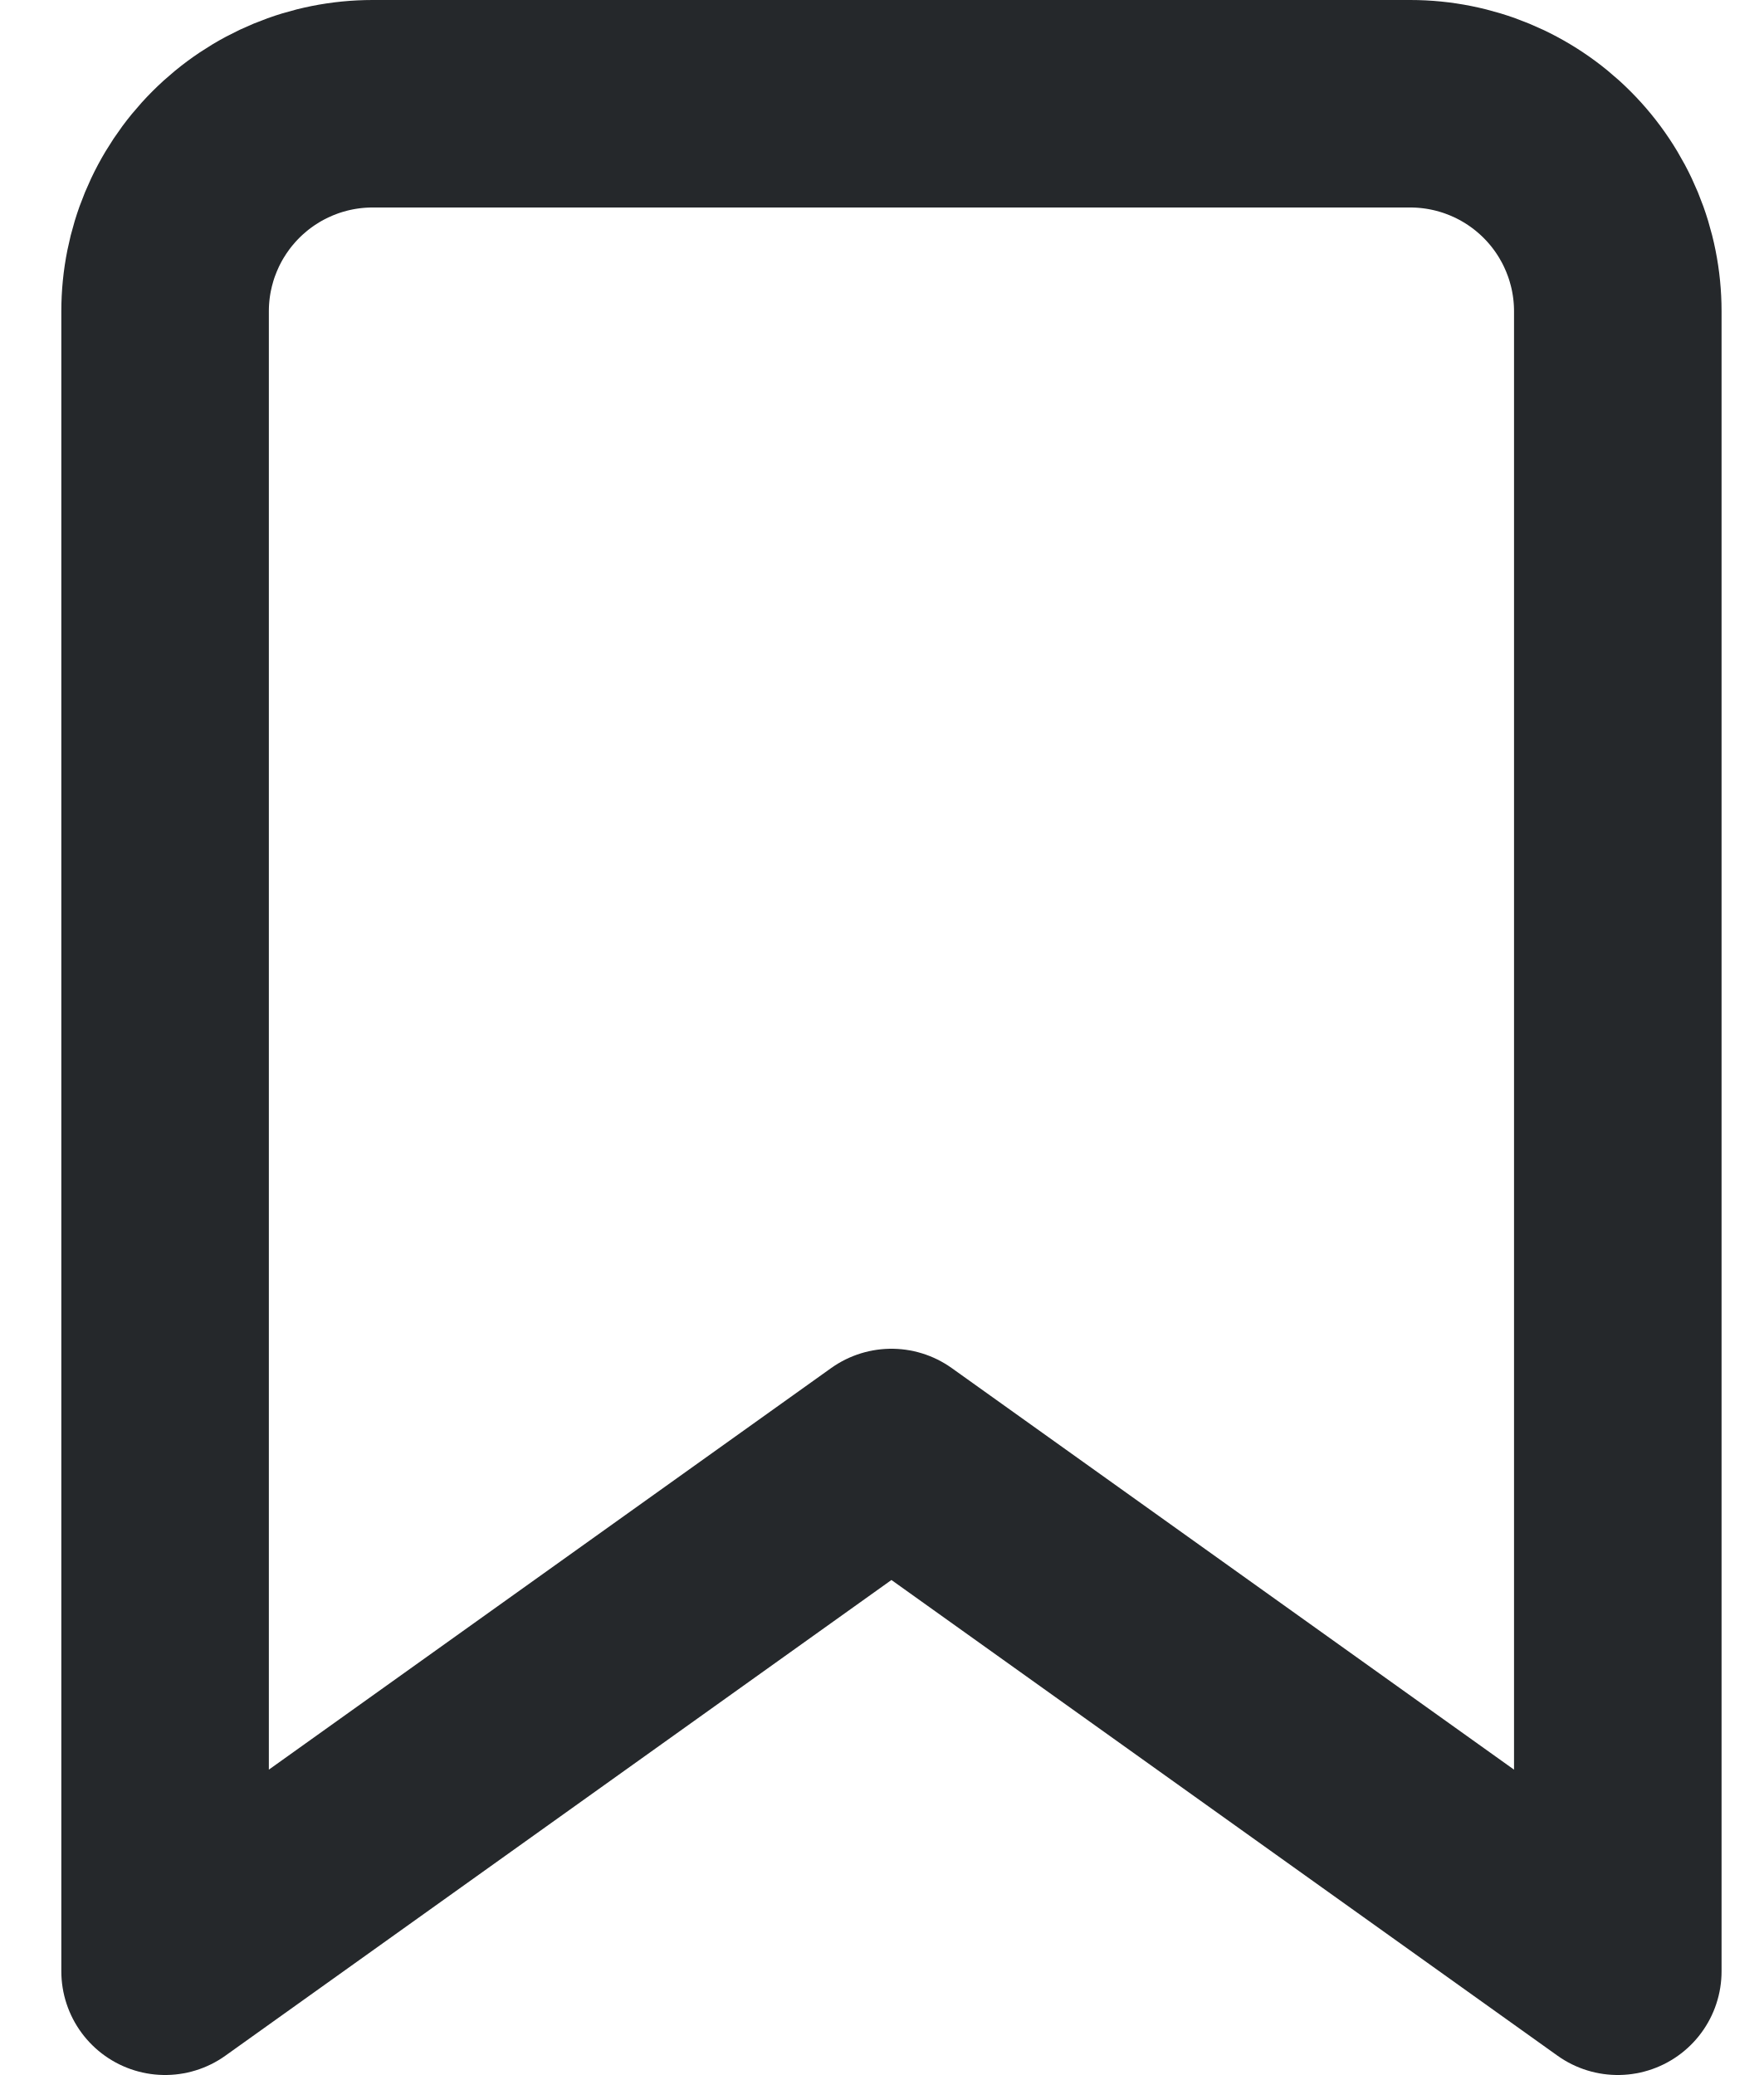
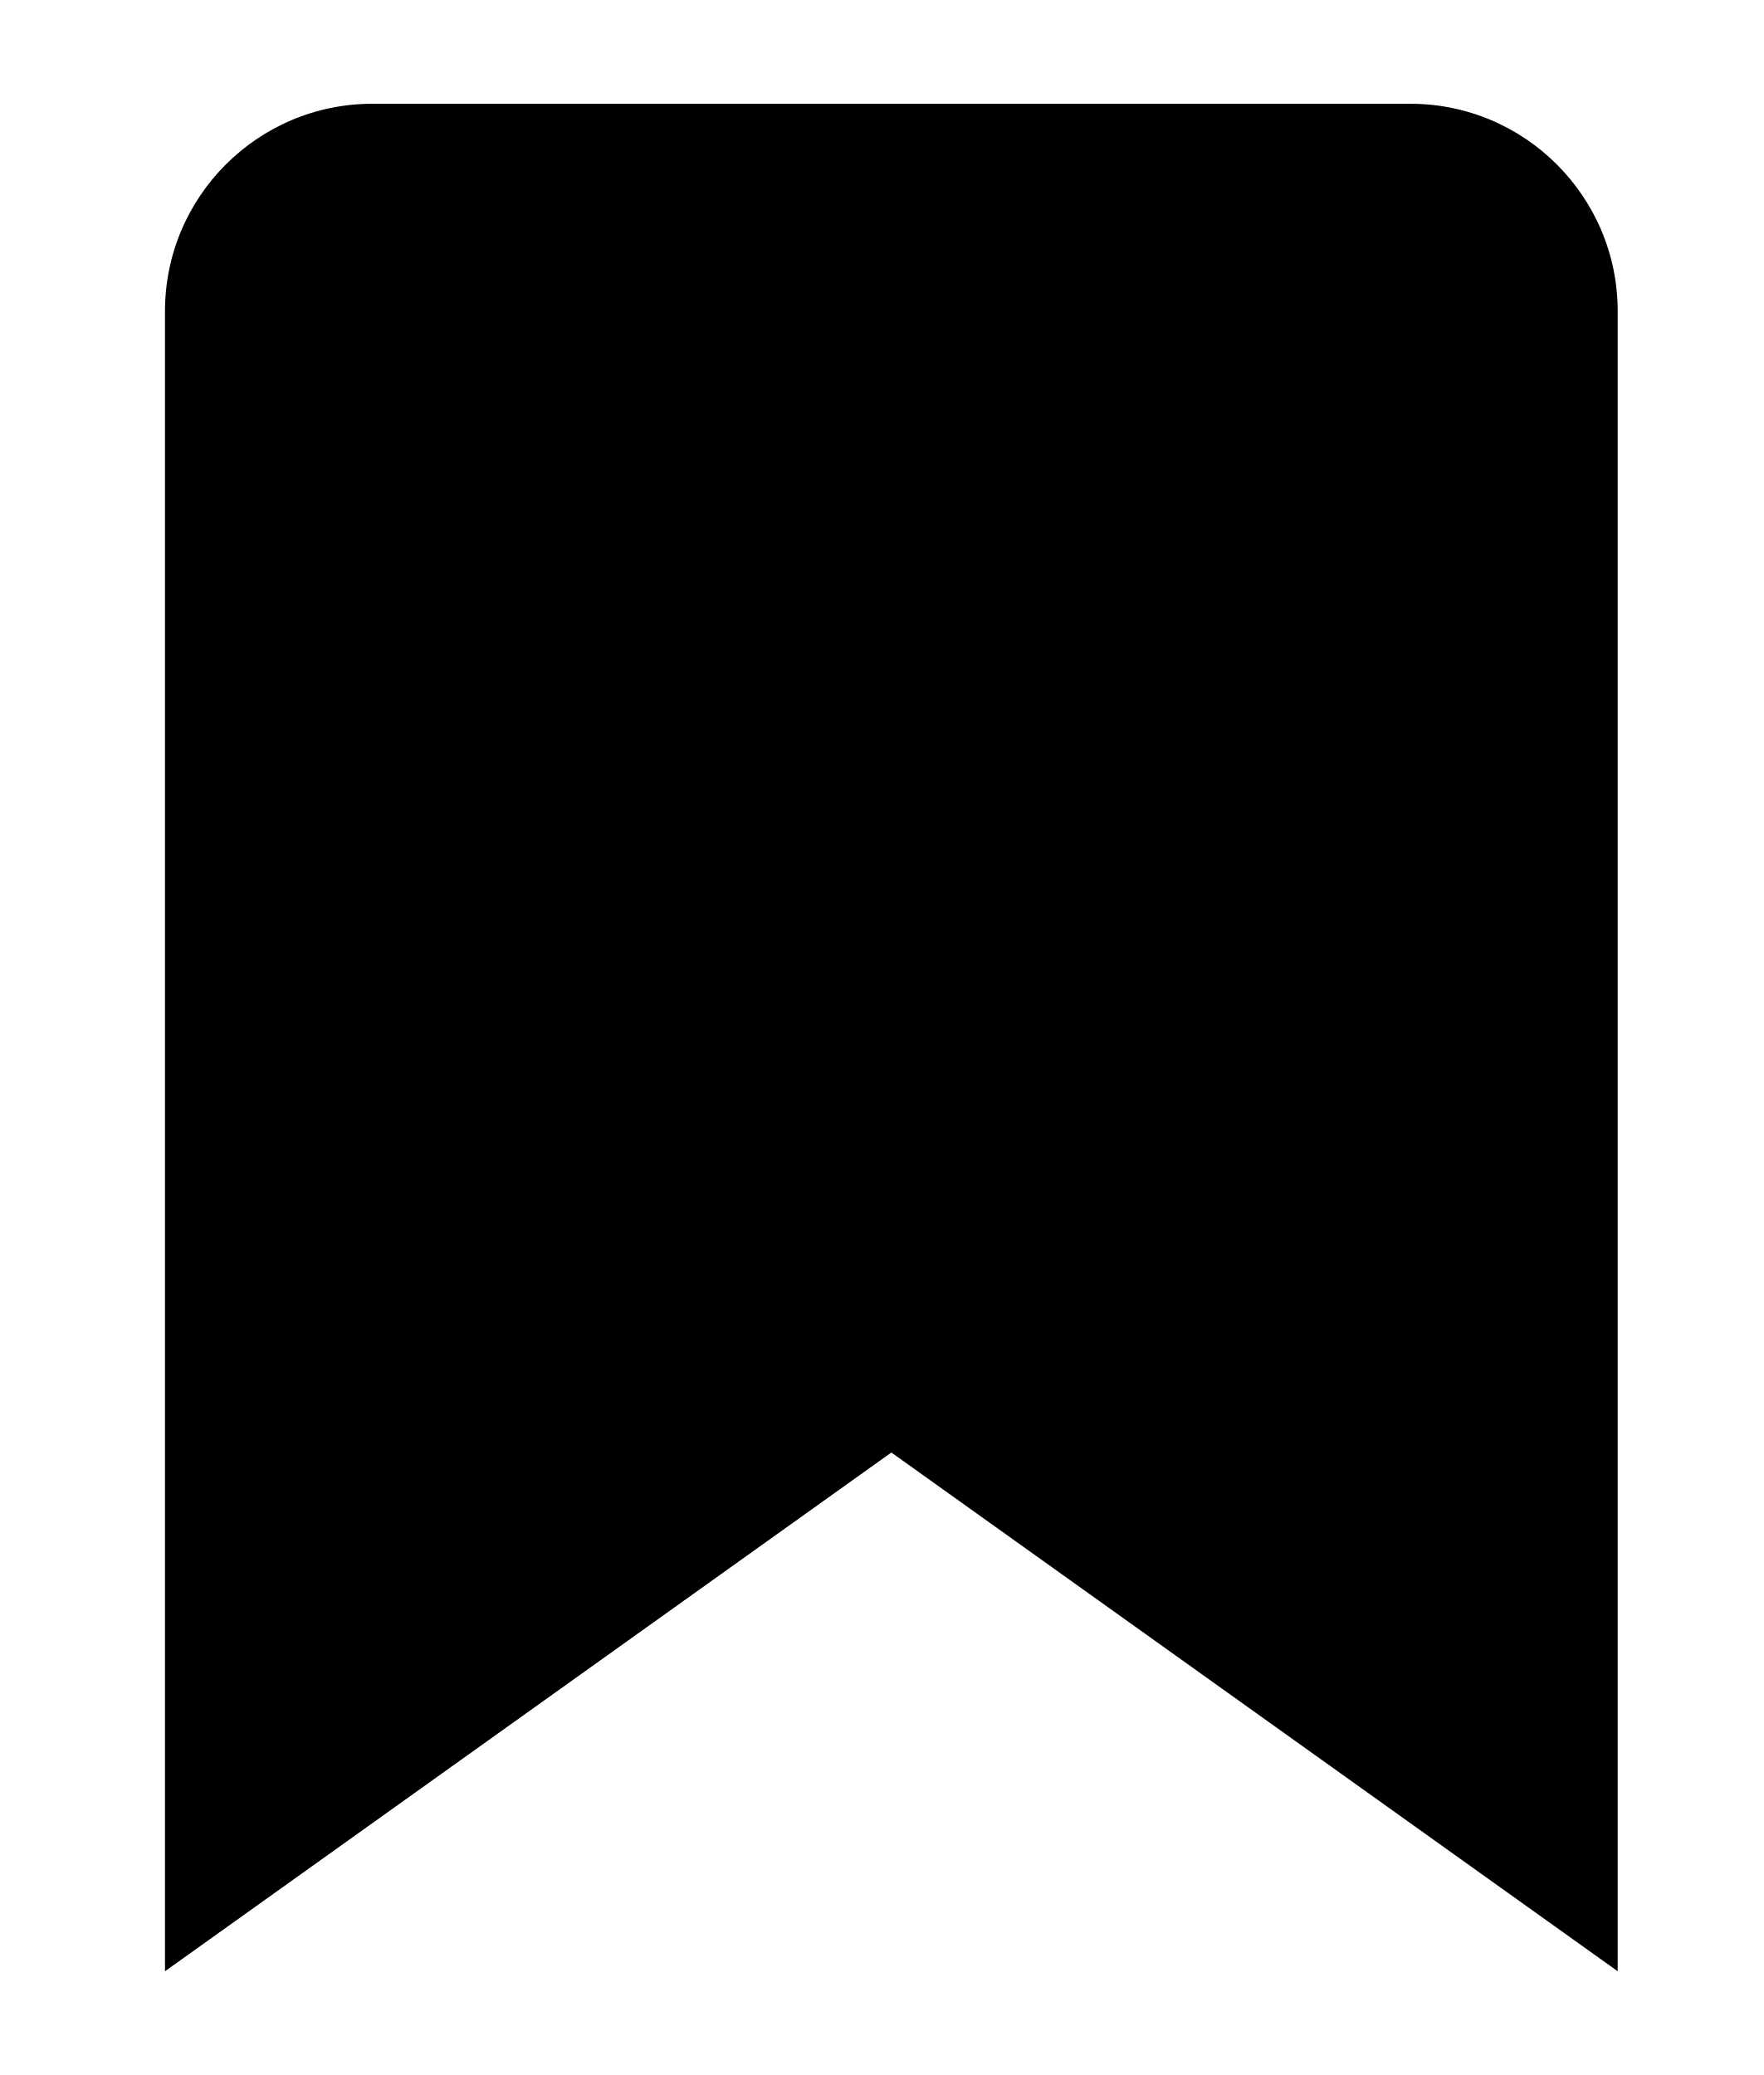
- <svg xmlns="http://www.w3.org/2000/svg" width="17" height="20" viewBox="0 0 17 20" fill="none">
-   <path d="M15.591 19L8.591 14L1.591 19V3C1.591 2.47 1.802 1.961 2.177 1.586C2.552 1.211 3.06 1 3.591 1H13.591C14.121 1 14.63 1.211 15.005 1.586C15.38 1.961 15.591 2.47 15.591 3V19Z" stroke="#25282B" stroke-width="2" stroke-linecap="round" stroke-linejoin="round" />
+ <svg xmlns="http://www.w3.org/2000/svg" viewBox="0 0 17 20">
+   <path stroke-linecap="round" stroke-linejoin="round" stroke-width="2" d="m15.59 19-7-5-7 5V3a2 2 0 0 1 2-2h10a2 2 0 0 1 2 2v16Z" />
</svg>
